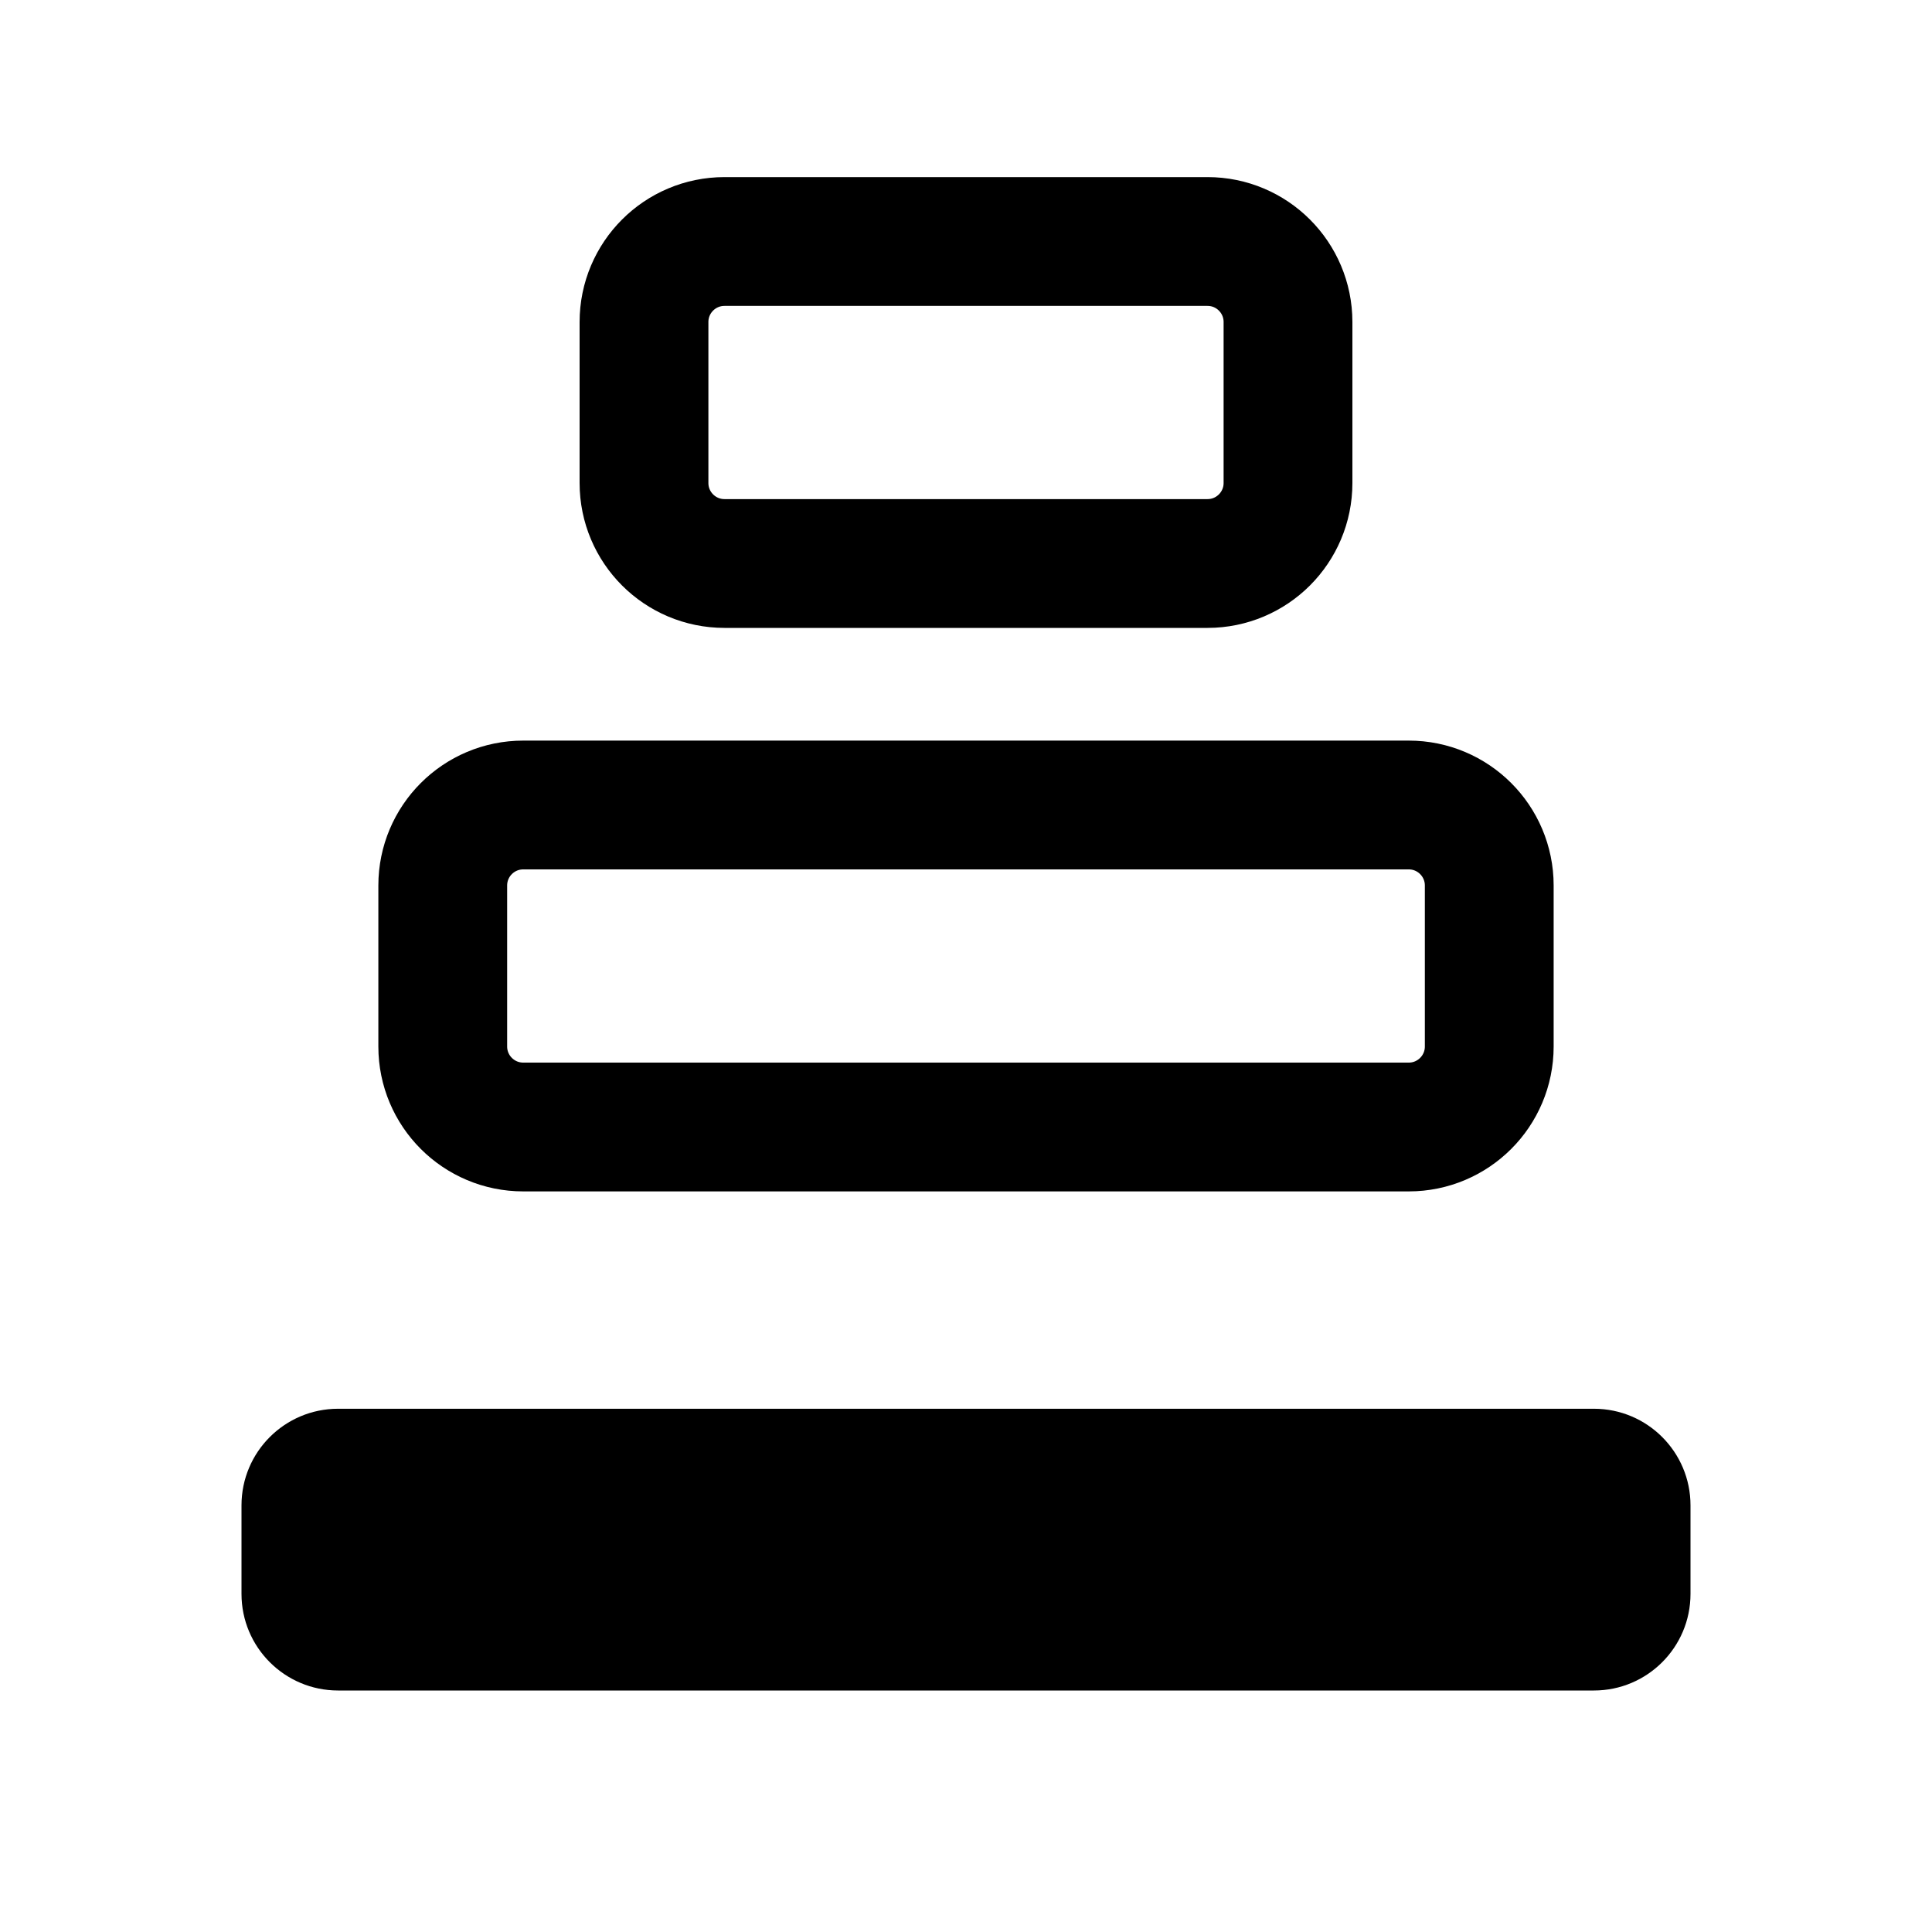
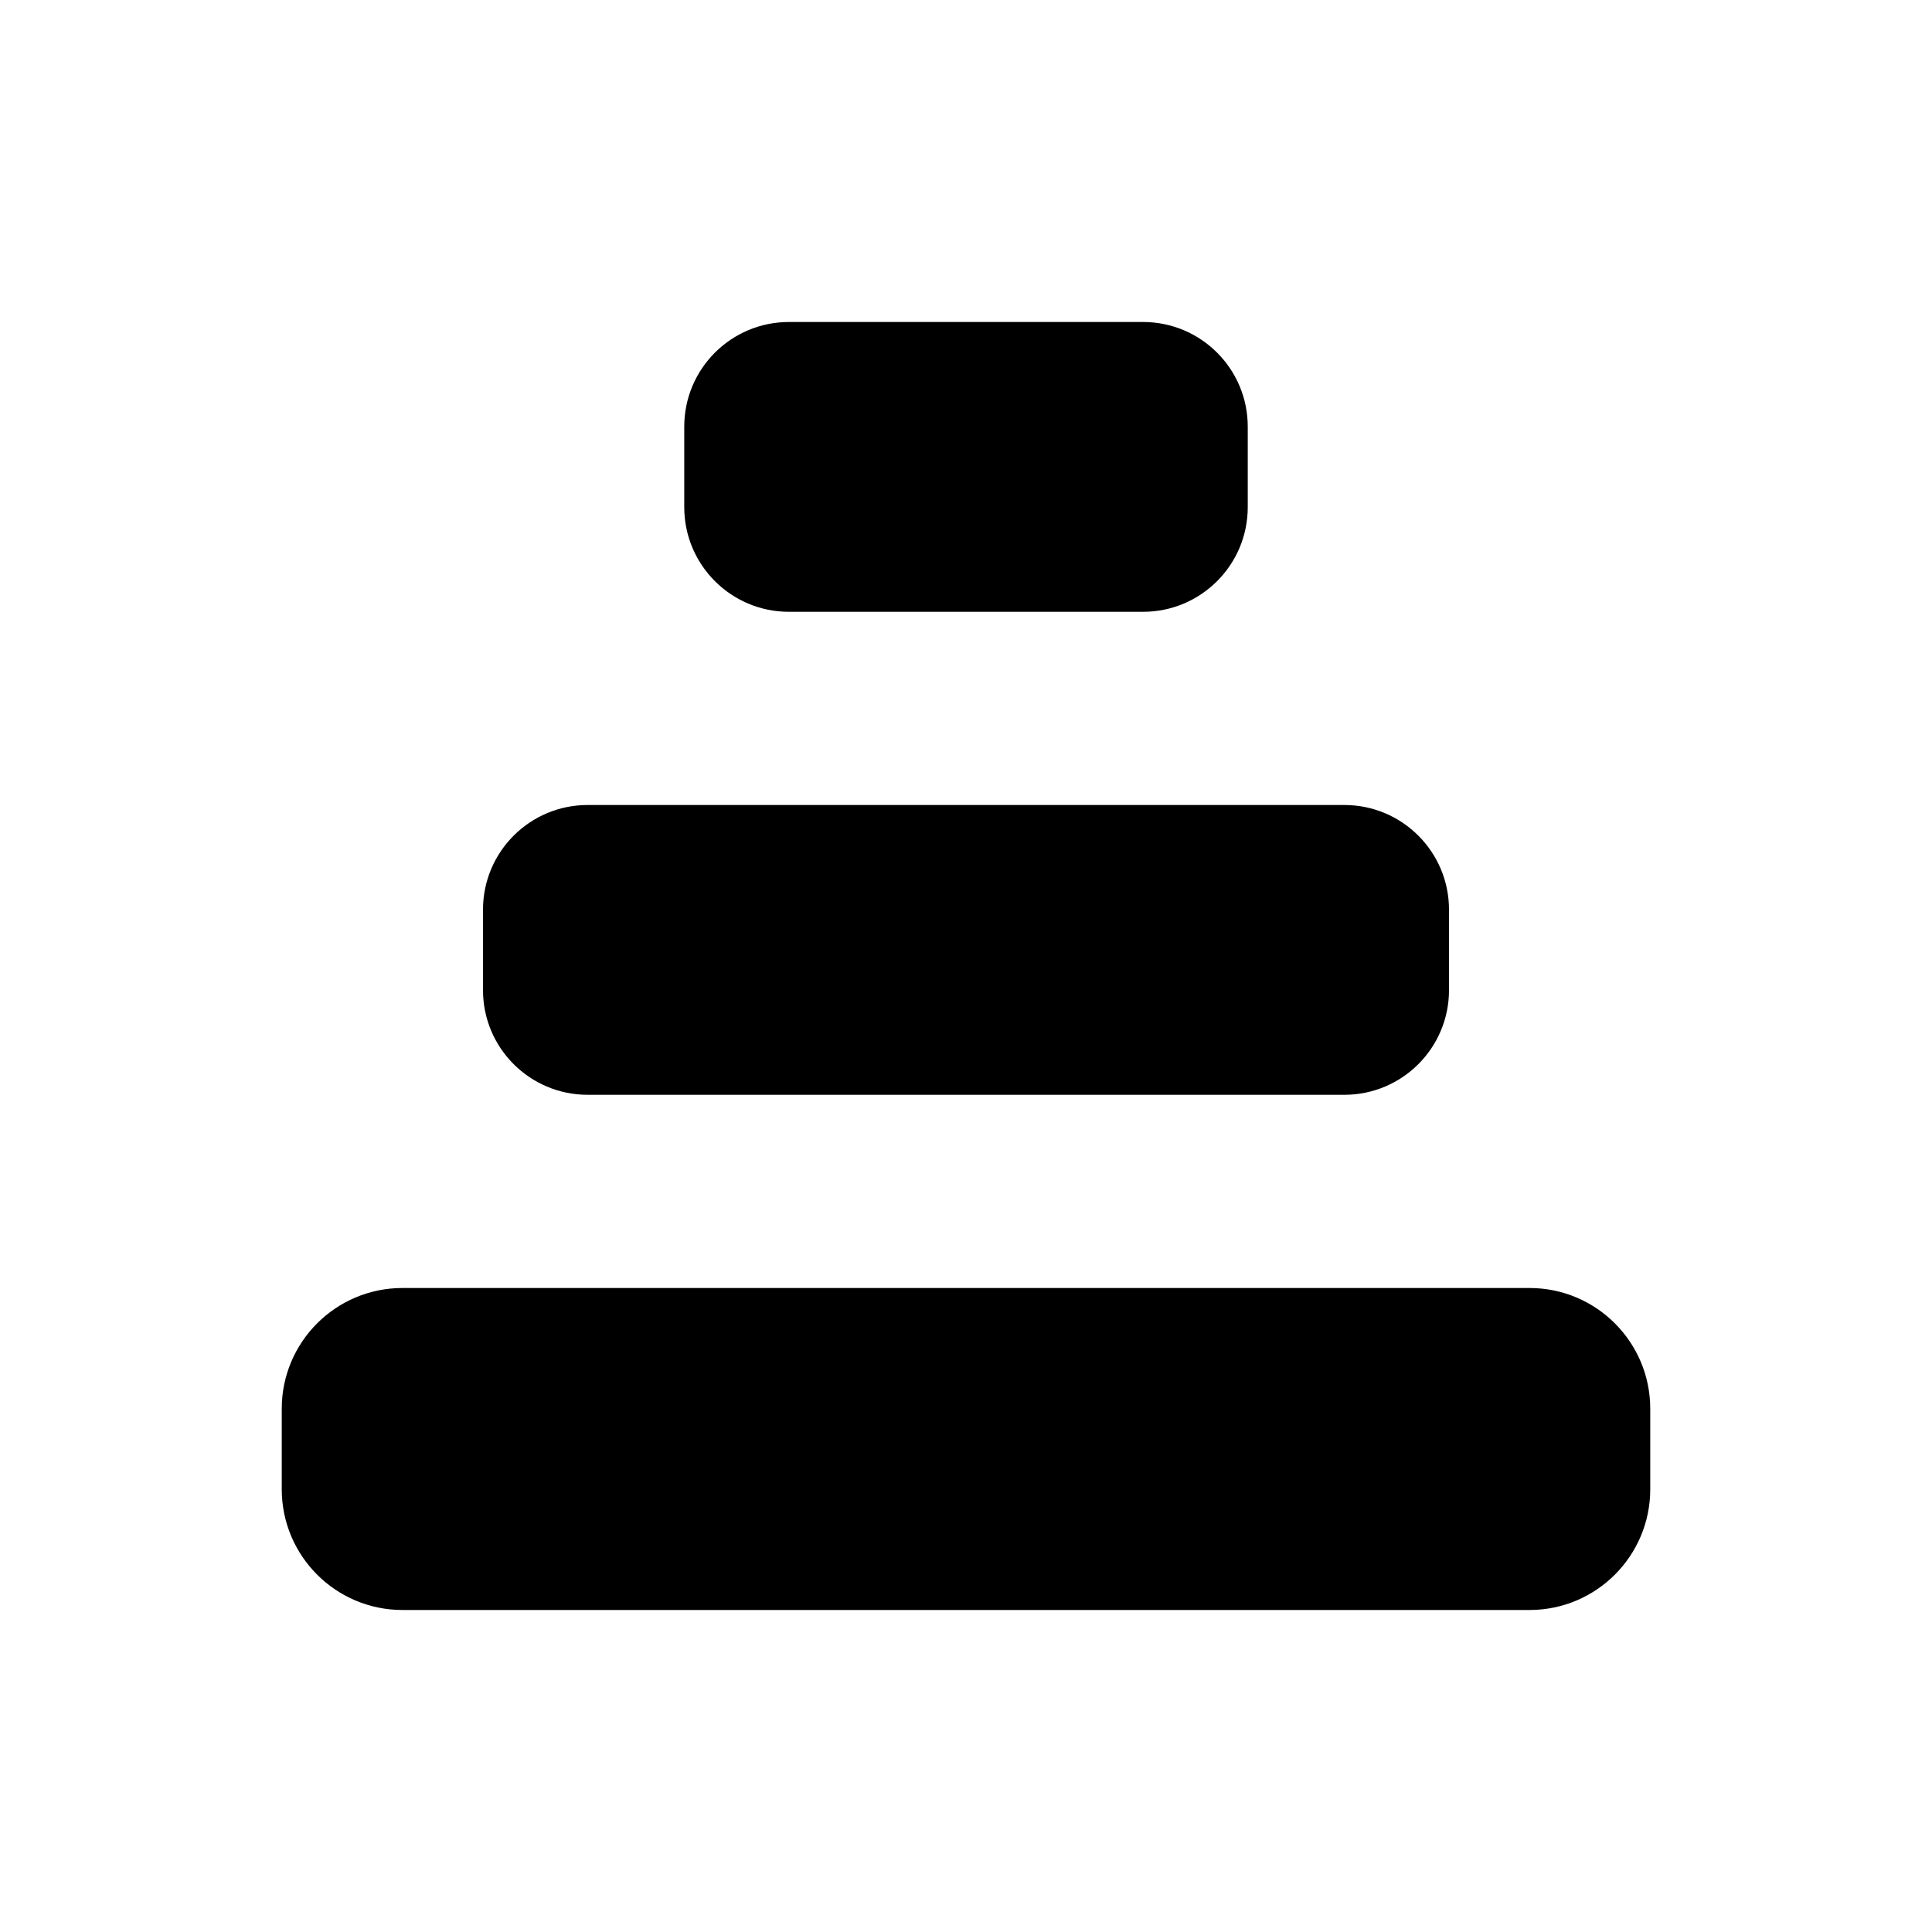
<svg xmlns="http://www.w3.org/2000/svg" width="24" height="24" viewBox="0 0 24 24" fill="none">
-   <rect x="8" y="3" width="8" height="4" rx="1" stroke="currentColor" stroke-width="1.6" />
-   <rect x="5.5" y="10" width="13" height="4" rx="1" stroke="currentColor" stroke-width="1.6" />
-   <rect x="3" y="17.5" width="18" height="3.5" rx="1.2" fill="currentColor" />
+   <rect x="8.5" y="4" width="7" height="3.6" rx="1.3" fill="currentColor" />
+   <rect x="6" y="10" width="12" height="3.6" rx="1.3" fill="currentColor" />
+   <rect x="3.5" y="16" width="17" height="4" rx="1.5" fill="currentColor" />
</svg>
